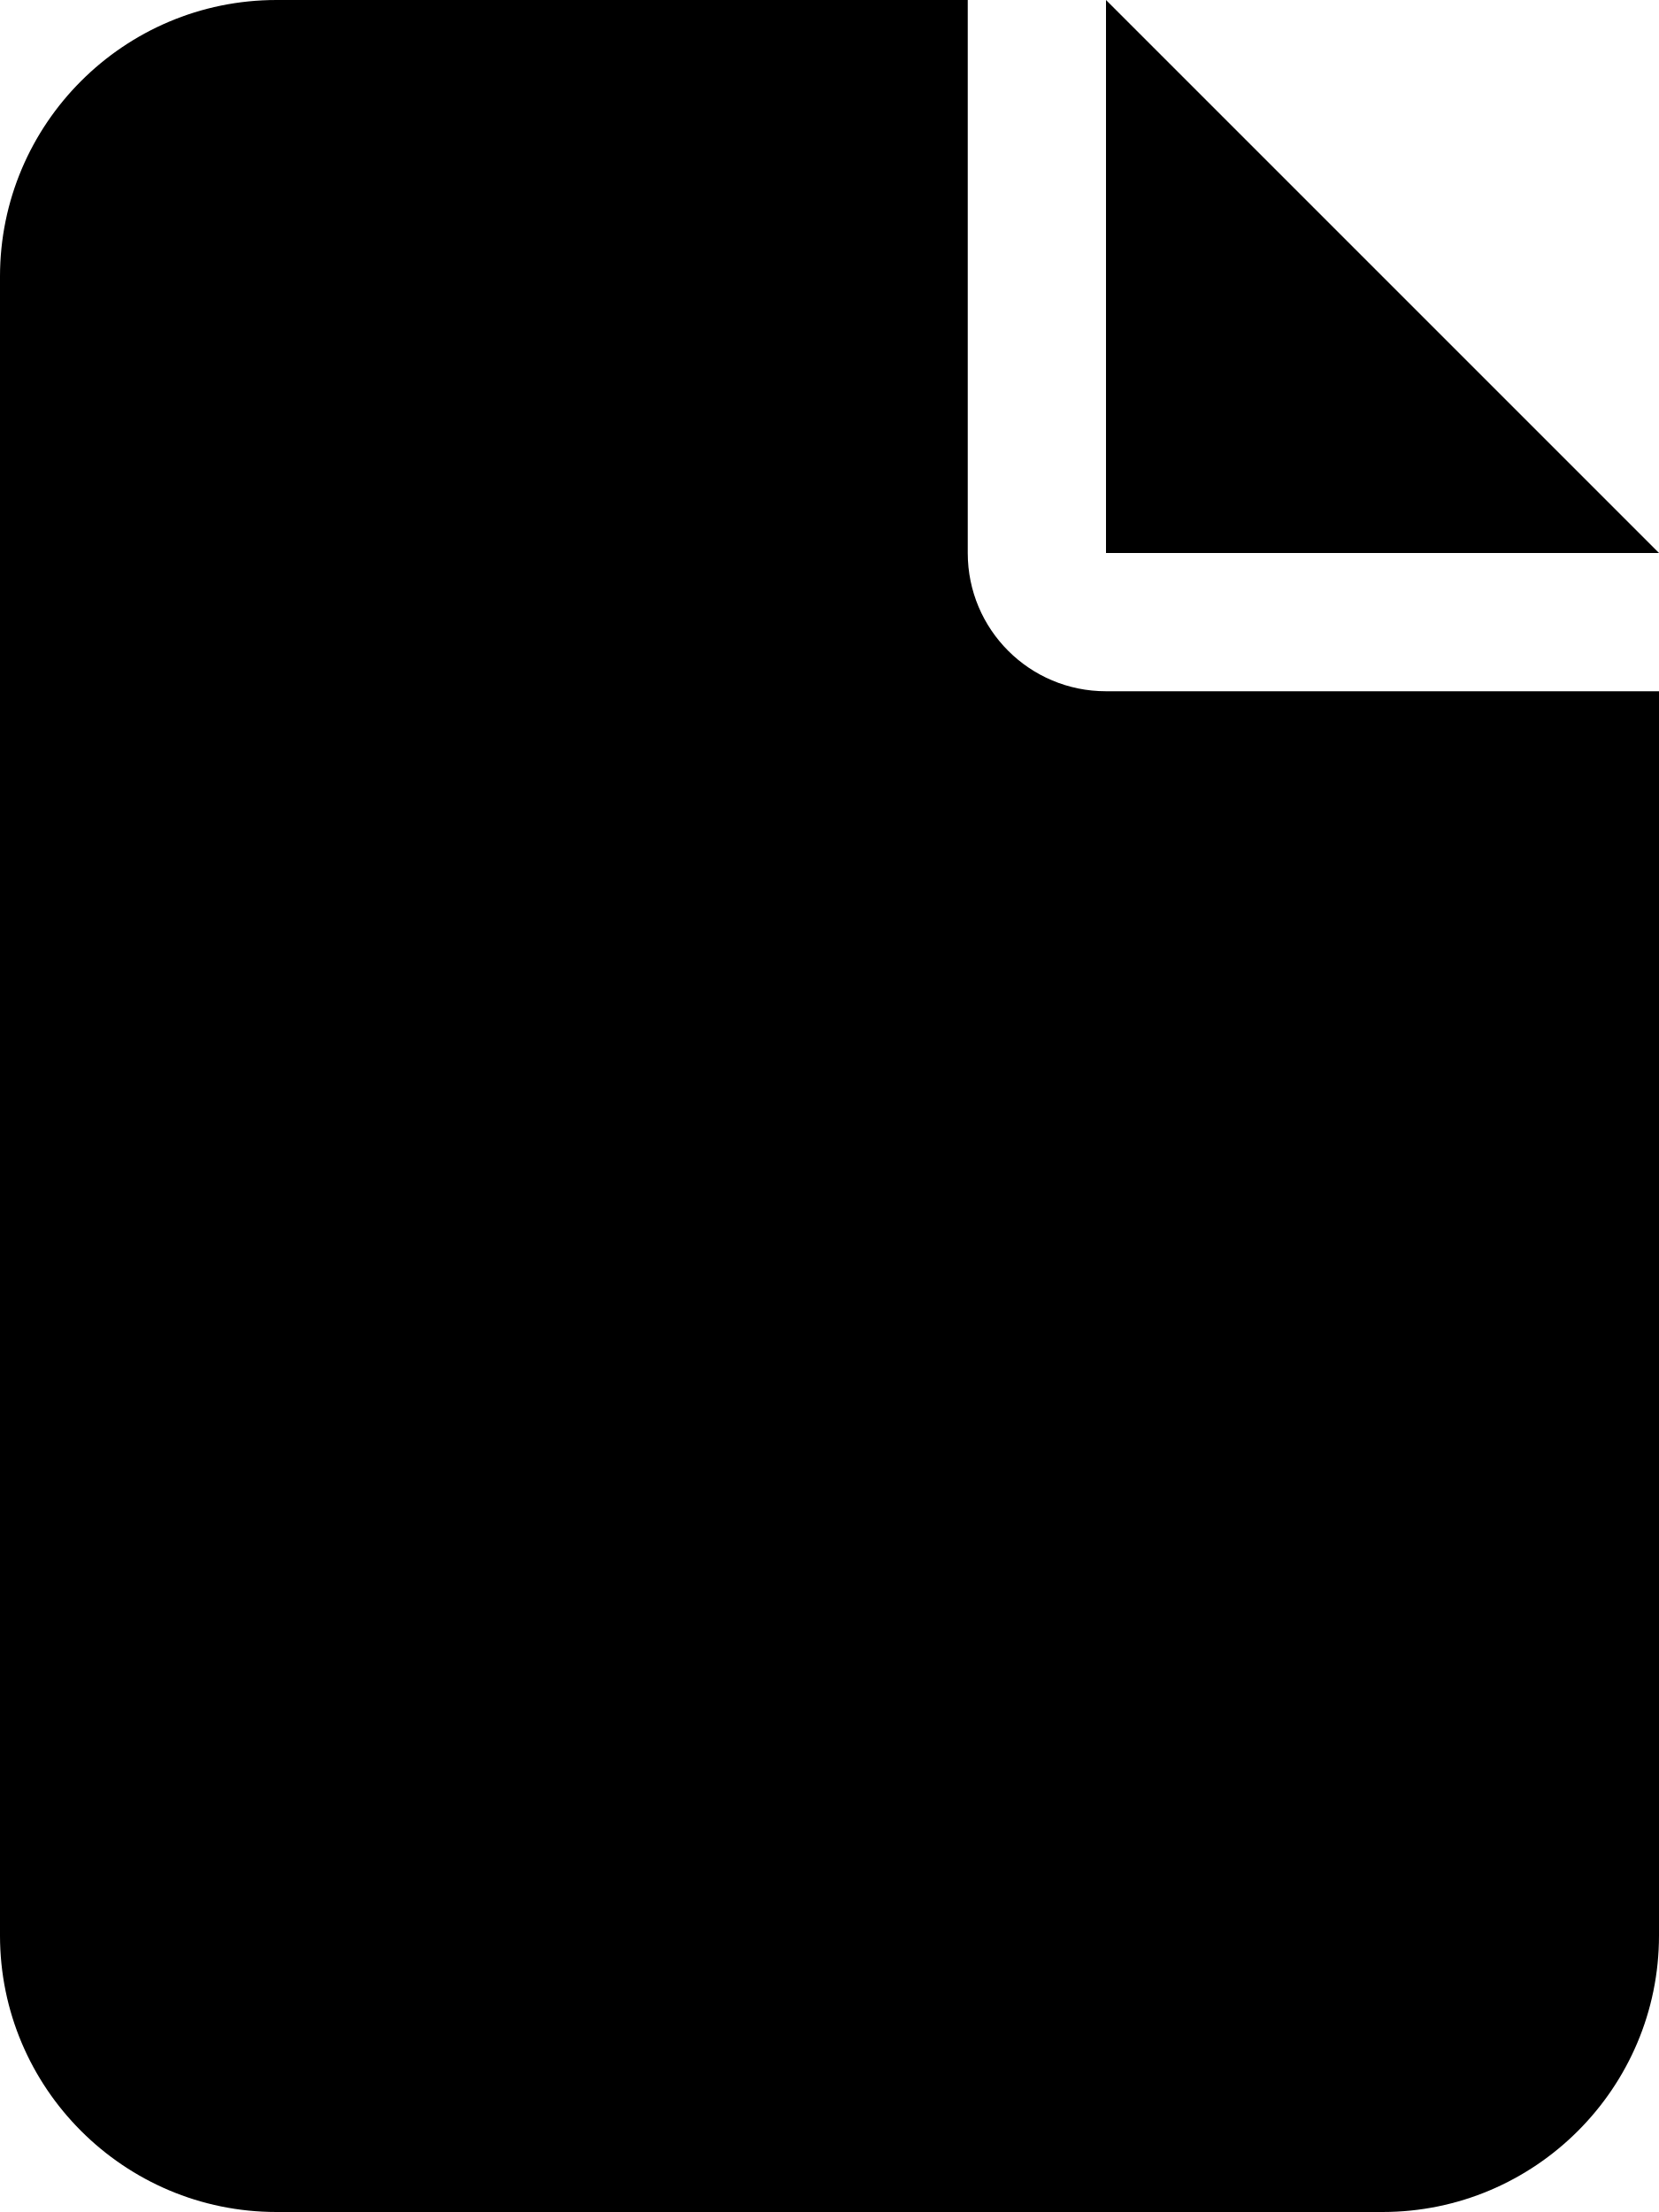
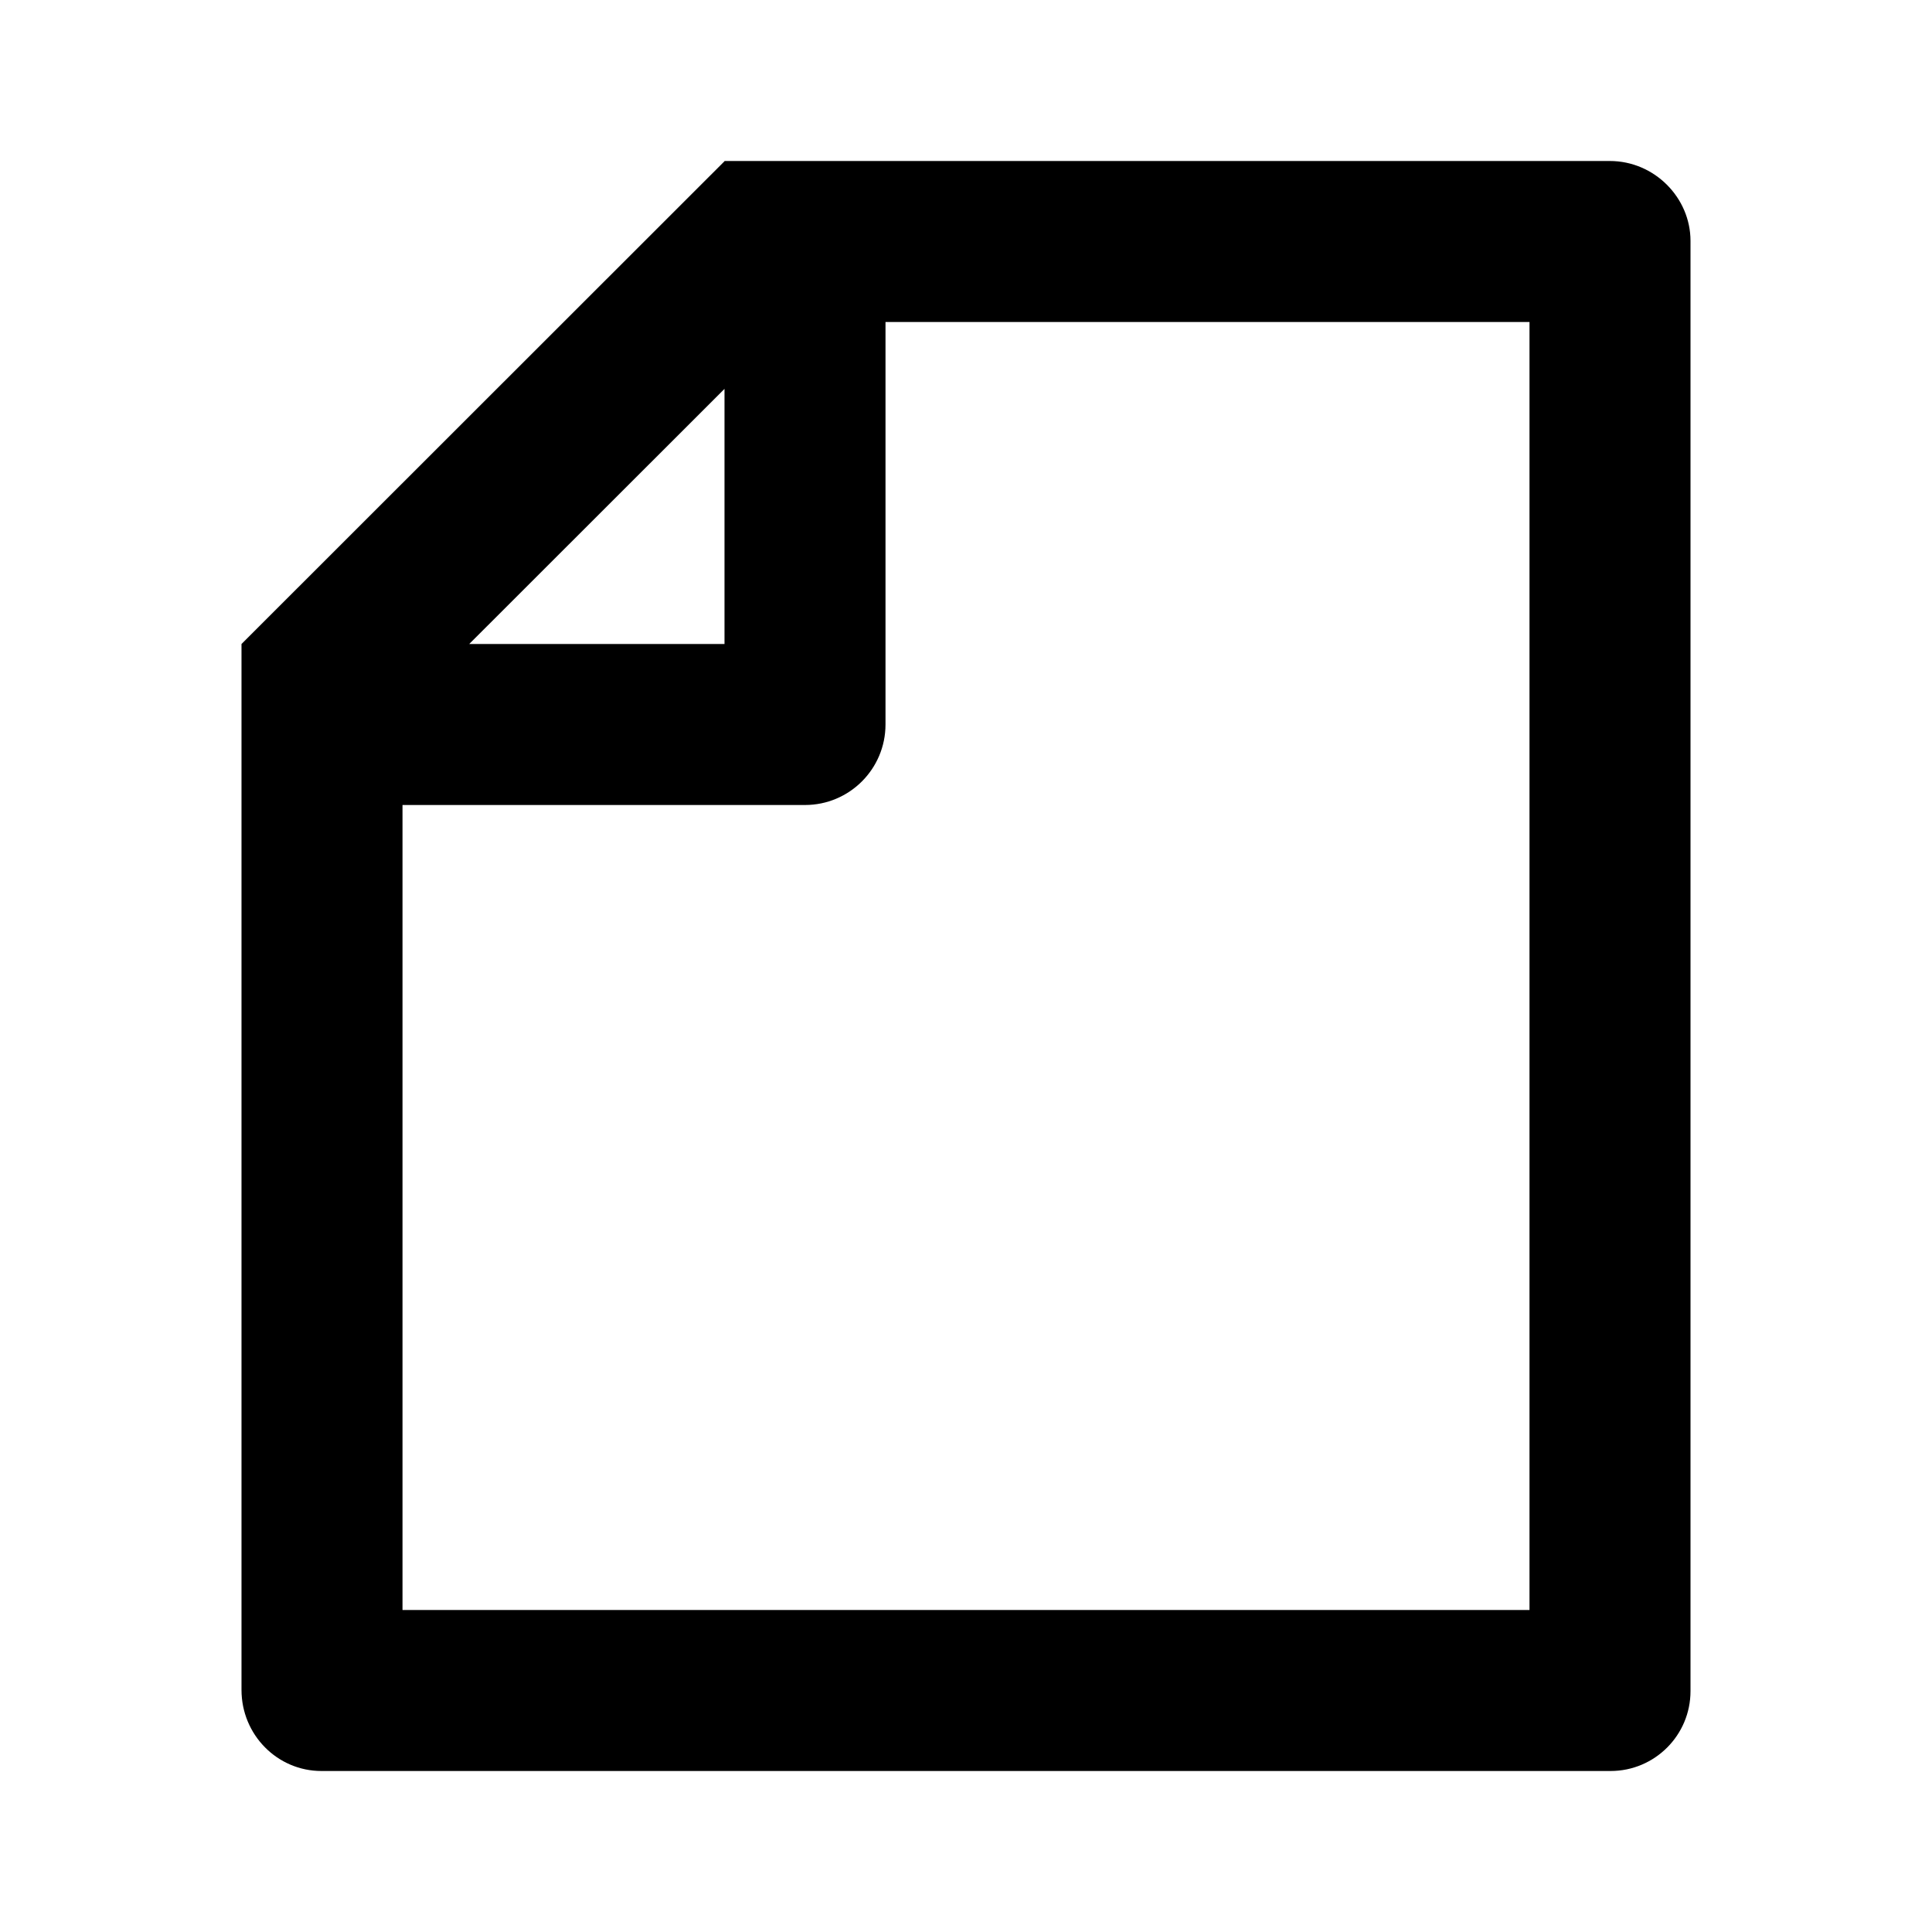
- <svg xmlns="http://www.w3.org/2000/svg" viewBox="0 0 384 512">
-   <path d="M0 64C0 28.7 28.7 0 64 0H224V128c0 17.7 14.3 32 32 32H384V448c0 35.3-28.7 64-64 64H64c-35.3 0-64-28.7-64-64V64zm384 64H256V0L384 128z" />
+ <svg xmlns="http://www.w3.org/2000/svg" viewBox="0 0 24 24">
+   <path d="M9 2.003V2H19.998C20.551 2 21 2.455 21 2.992V21.008C21 21.556 20.555 22 20.007 22H3.993C3.445 22 3 21.55 3 20.993V8L9 2.003ZM5.829 8H9V4.831L5.829 8ZM11 4V9C11 9.552 10.552 10 10 10H5V20H19V4H11Z" />
</svg>
